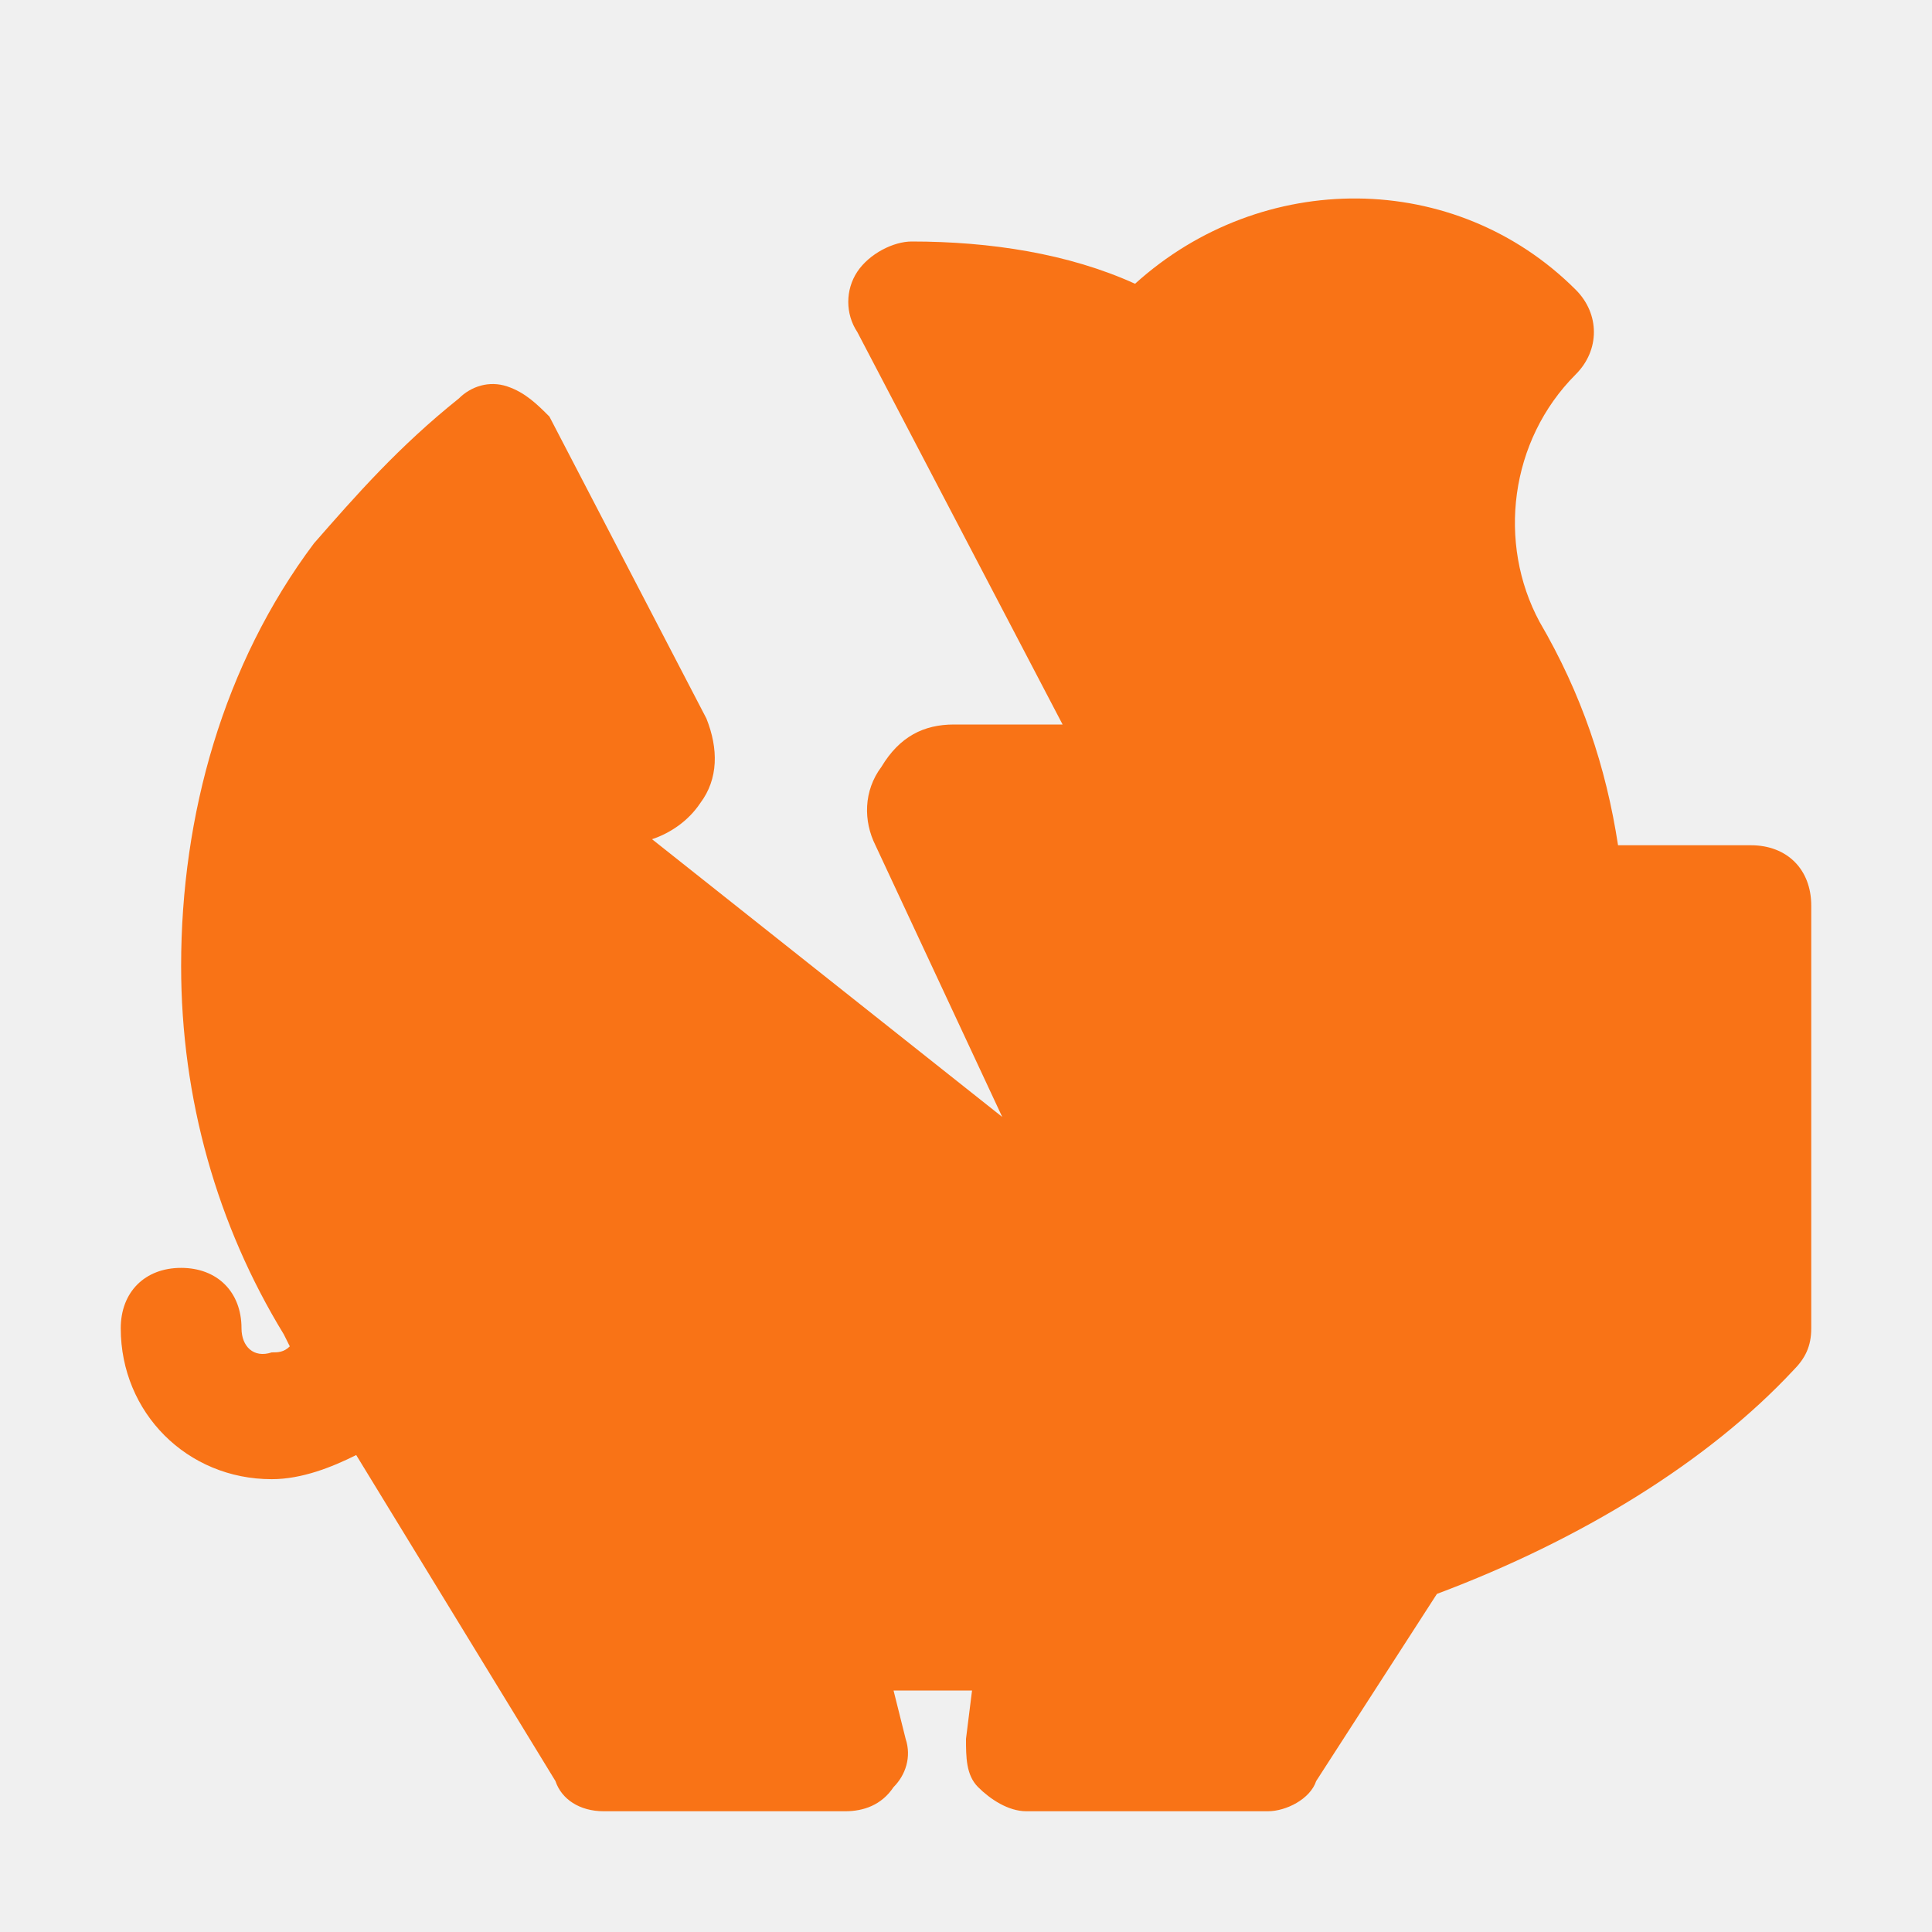
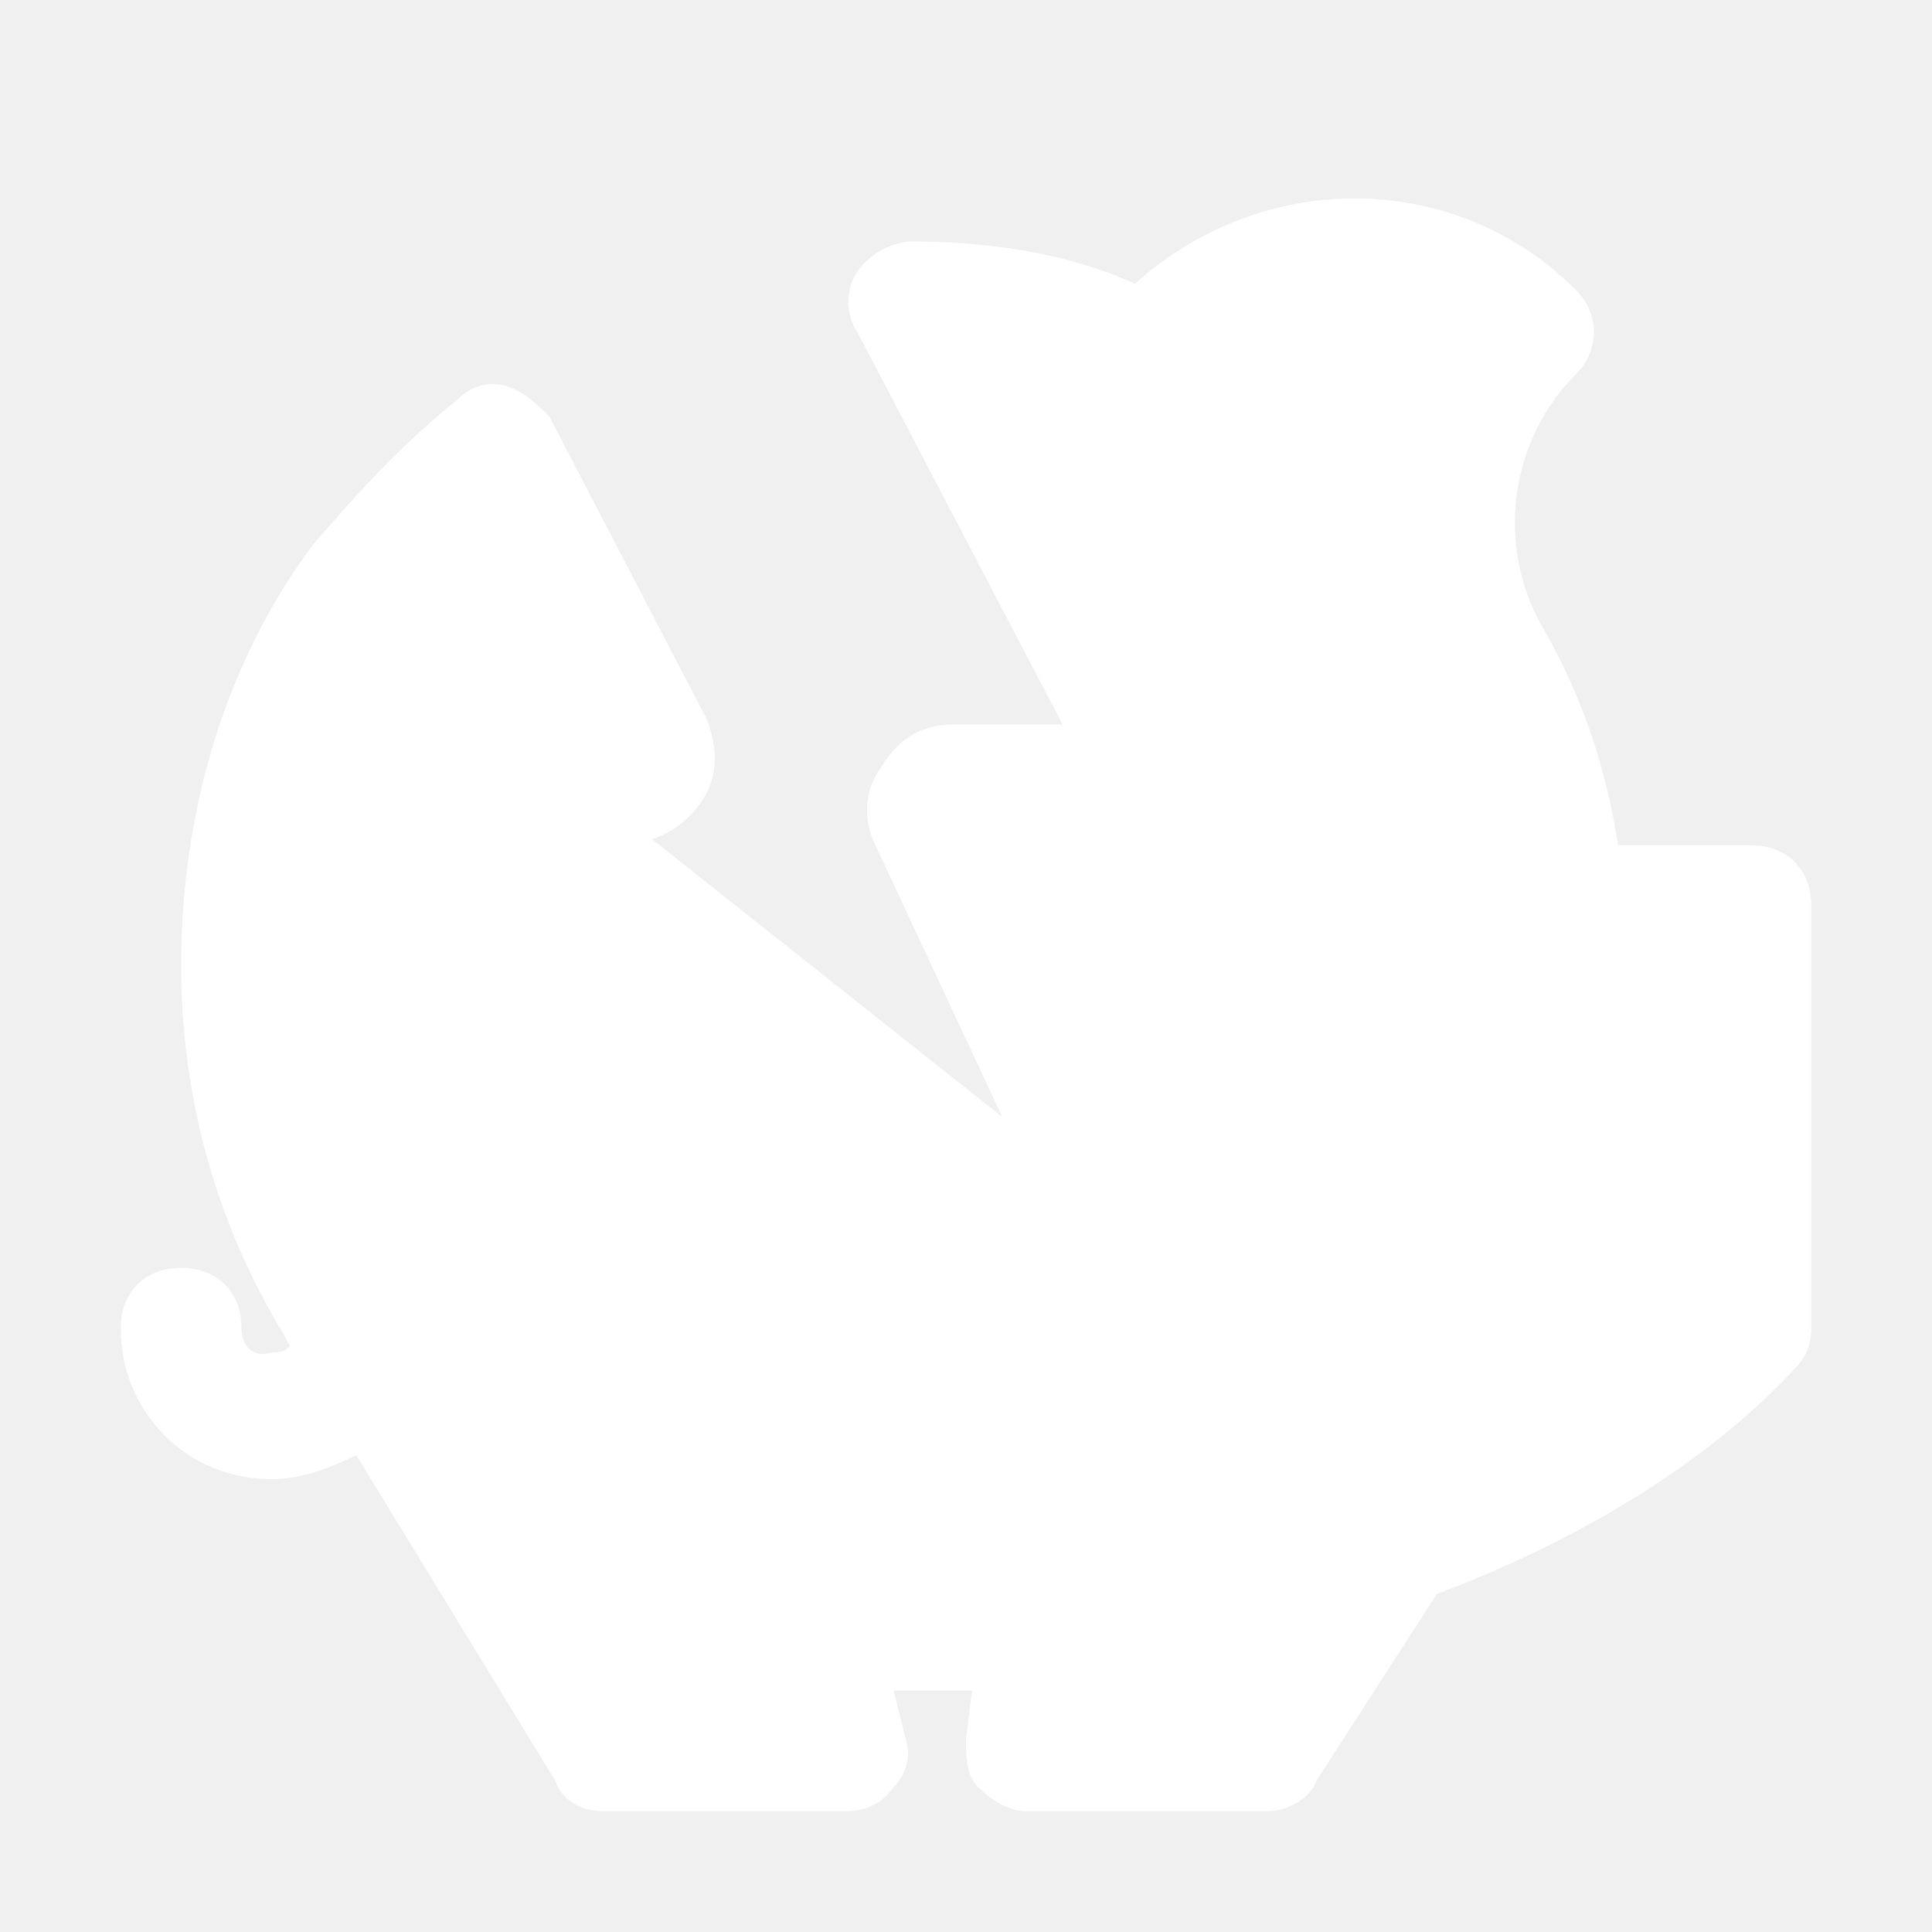
- <svg xmlns="http://www.w3.org/2000/svg" fill="#f97316" height="800px" width="800px" version="1.1" id="Icons" viewBox="0 0 32 32" xml:space="preserve">
+ <svg xmlns="http://www.w3.org/2000/svg" fill="#ffffff" height="800px" width="800px" version="1.1" id="Icons" viewBox="0 0 32 32" xml:space="preserve">
  <path d="M29,14h-2.2c-0.2-1.3-0.6-2.5-1.3-3.7c-0.7-1.3-0.5-3,0.6-4.1c0.4-0.4,0.4-1,0-1.4c-2-2-5.2-2-7.3-0.1  C17.7,4.2,16.4,4,15.1,4c-0.3,0-0.7,0.2-0.9,0.5s-0.2,0.7,0,1l3.4,6.5h-1.8c-0.5,0-0.9,0.2-1.2,0.7c-0.3,0.4-0.3,0.9-0.1,1.3  l2.1,4.5l-5.8-4.6c0.3-0.1,0.6-0.3,0.8-0.6c0.3-0.4,0.3-0.9,0.1-1.4l-2.6-5C8.9,6.7,8.7,6.5,8.4,6.4c-0.3-0.1-0.6,0-0.8,0.2  C6.6,7.4,5.9,8.2,5.2,9c-1.5,2-2.2,4.5-2.2,7c0,2.2,0.6,4.3,1.7,6.1l0.1,0.2c-0.1,0.1-0.2,0.1-0.3,0.1C4.2,22.5,4,22.3,4,22  c0-0.6-0.4-1-1-1s-1,0.4-1,1c0,1.4,1.1,2.5,2.5,2.5c0.5,0,1-0.2,1.4-0.4l3.3,5.4C9.3,29.8,9.6,30,10,30h4c0.3,0,0.6-0.1,0.8-0.4  c0.2-0.2,0.3-0.5,0.2-0.8L14.8,28c0.4,0,0.9,0,1.3,0L16,28.8c0,0.3,0,0.6,0.2,0.8S16.7,30,17,30h4c0.3,0,0.7-0.2,0.8-0.5l2-3.1  c2.4-0.9,4.5-2.2,5.9-3.7c0.2-0.2,0.3-0.4,0.3-0.7V15C30,14.4,29.6,14,29,14z" />
</svg>
